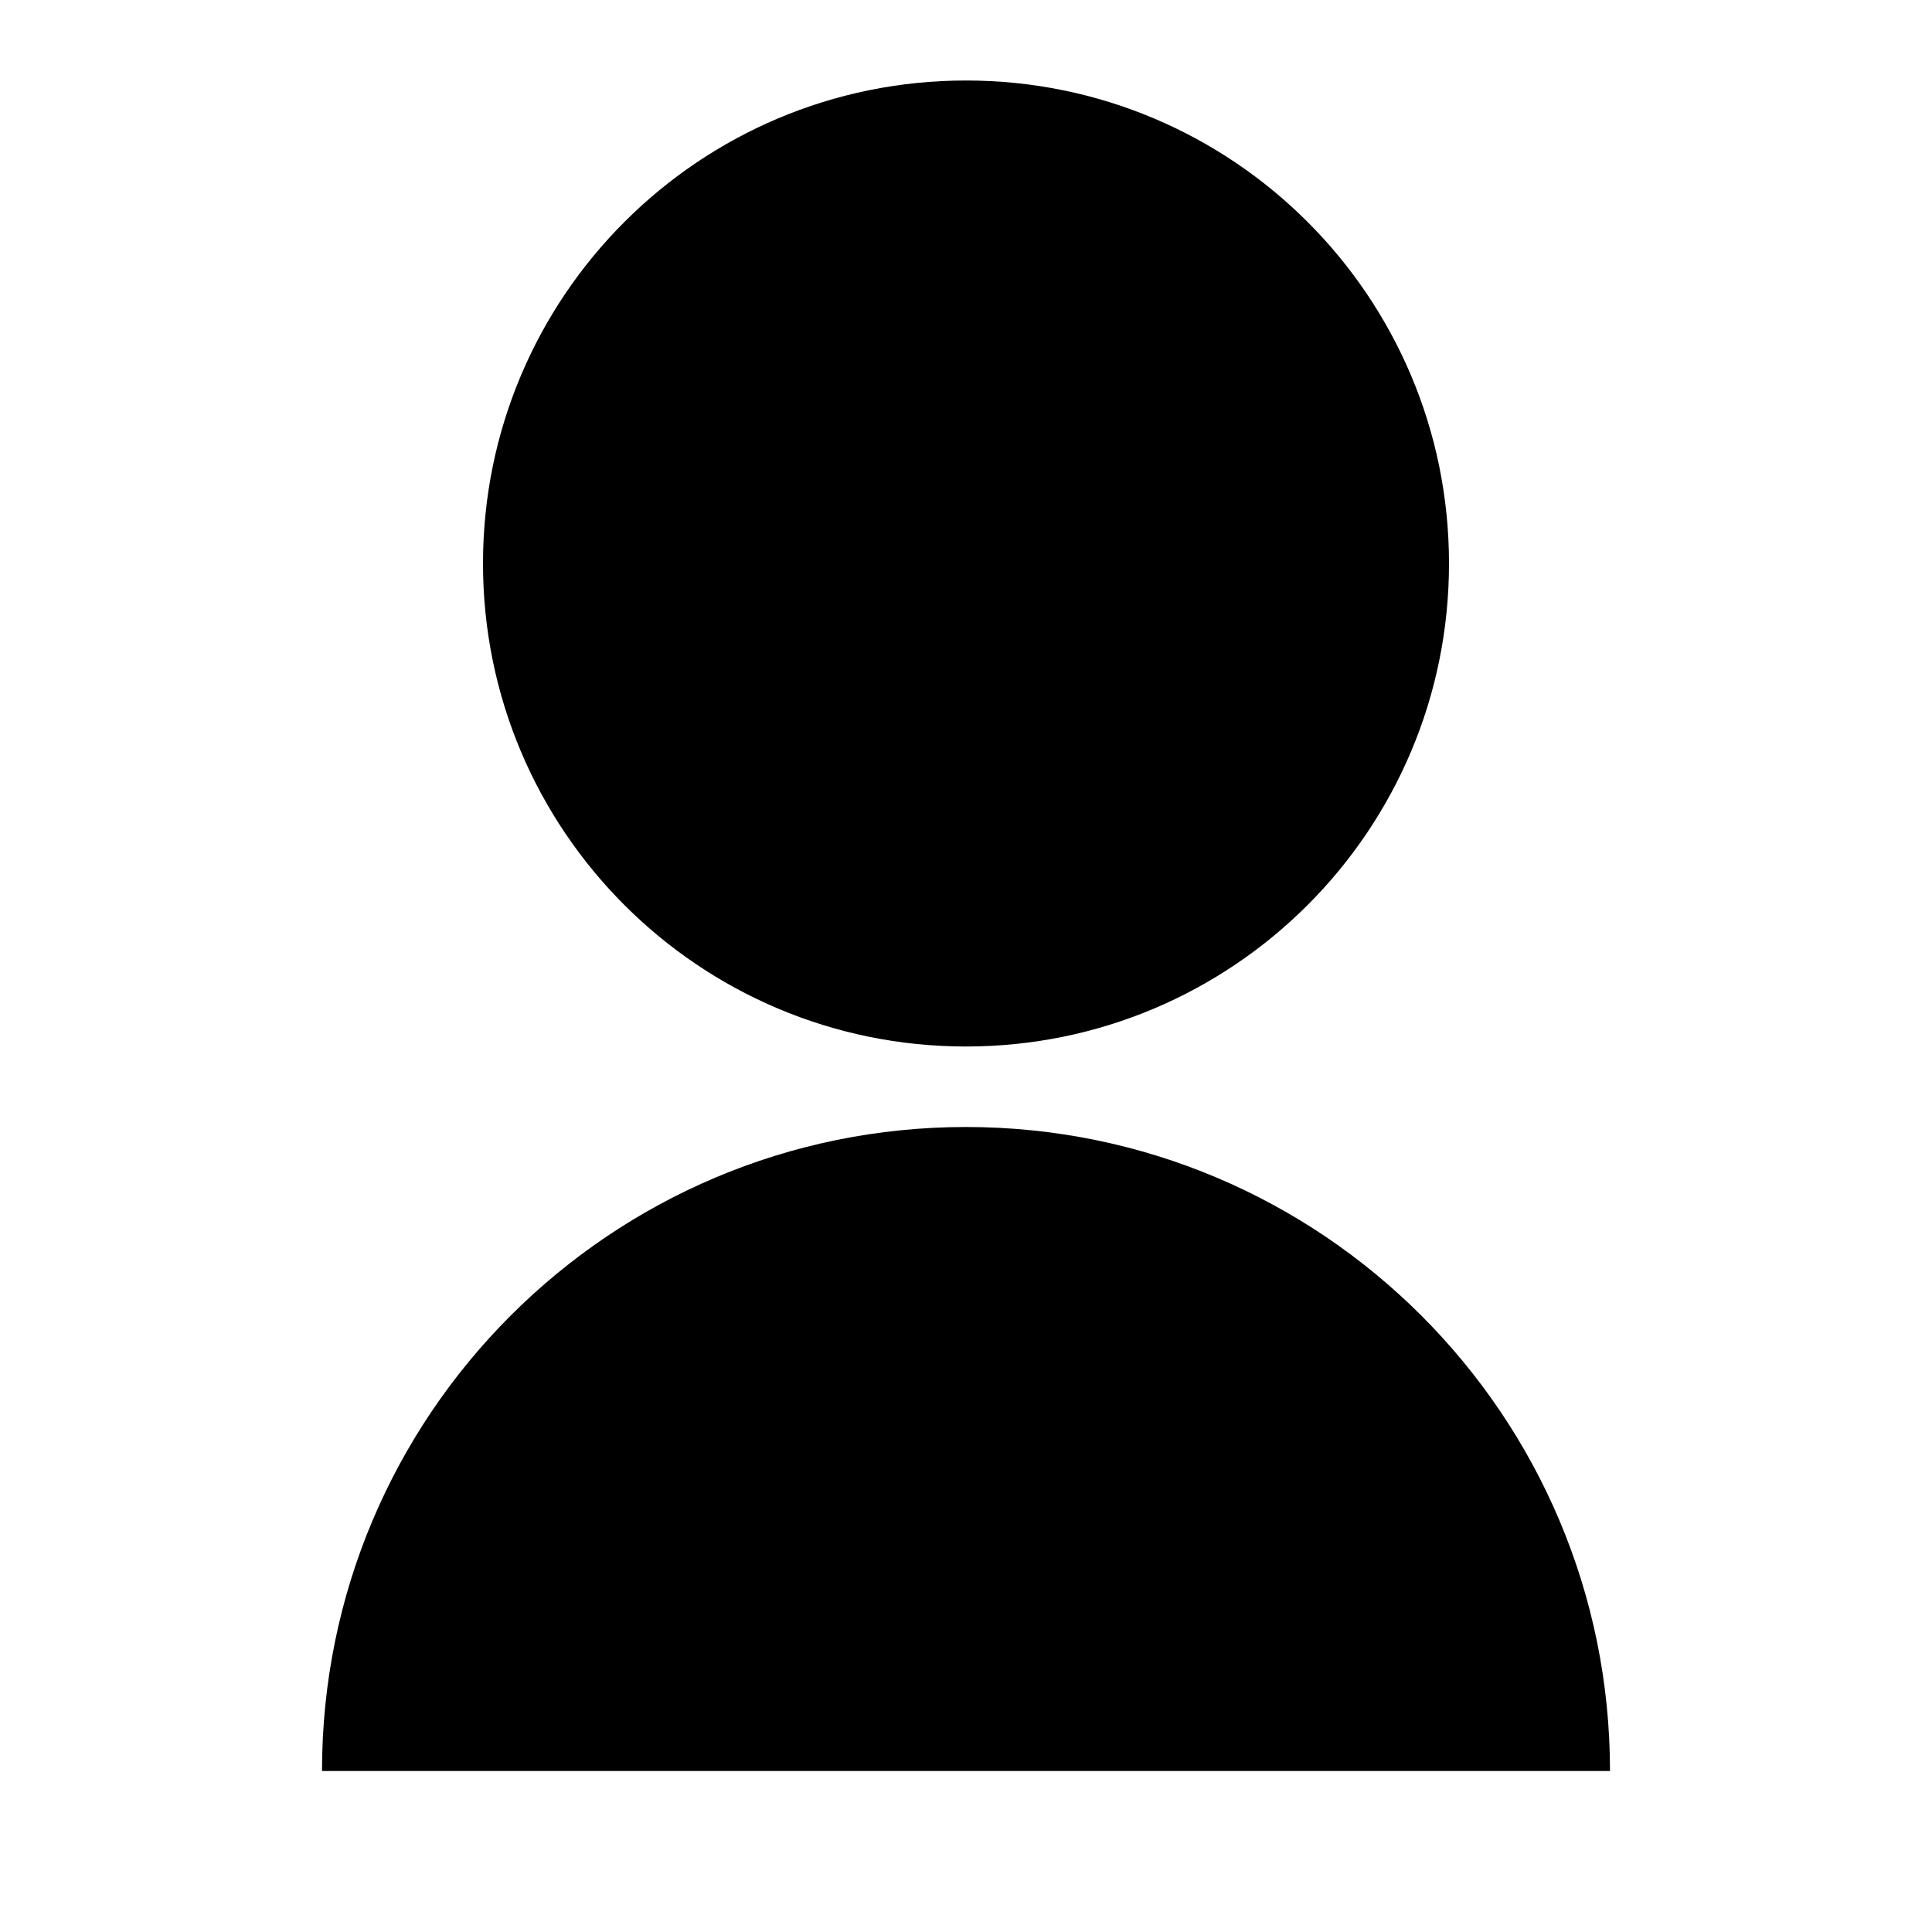
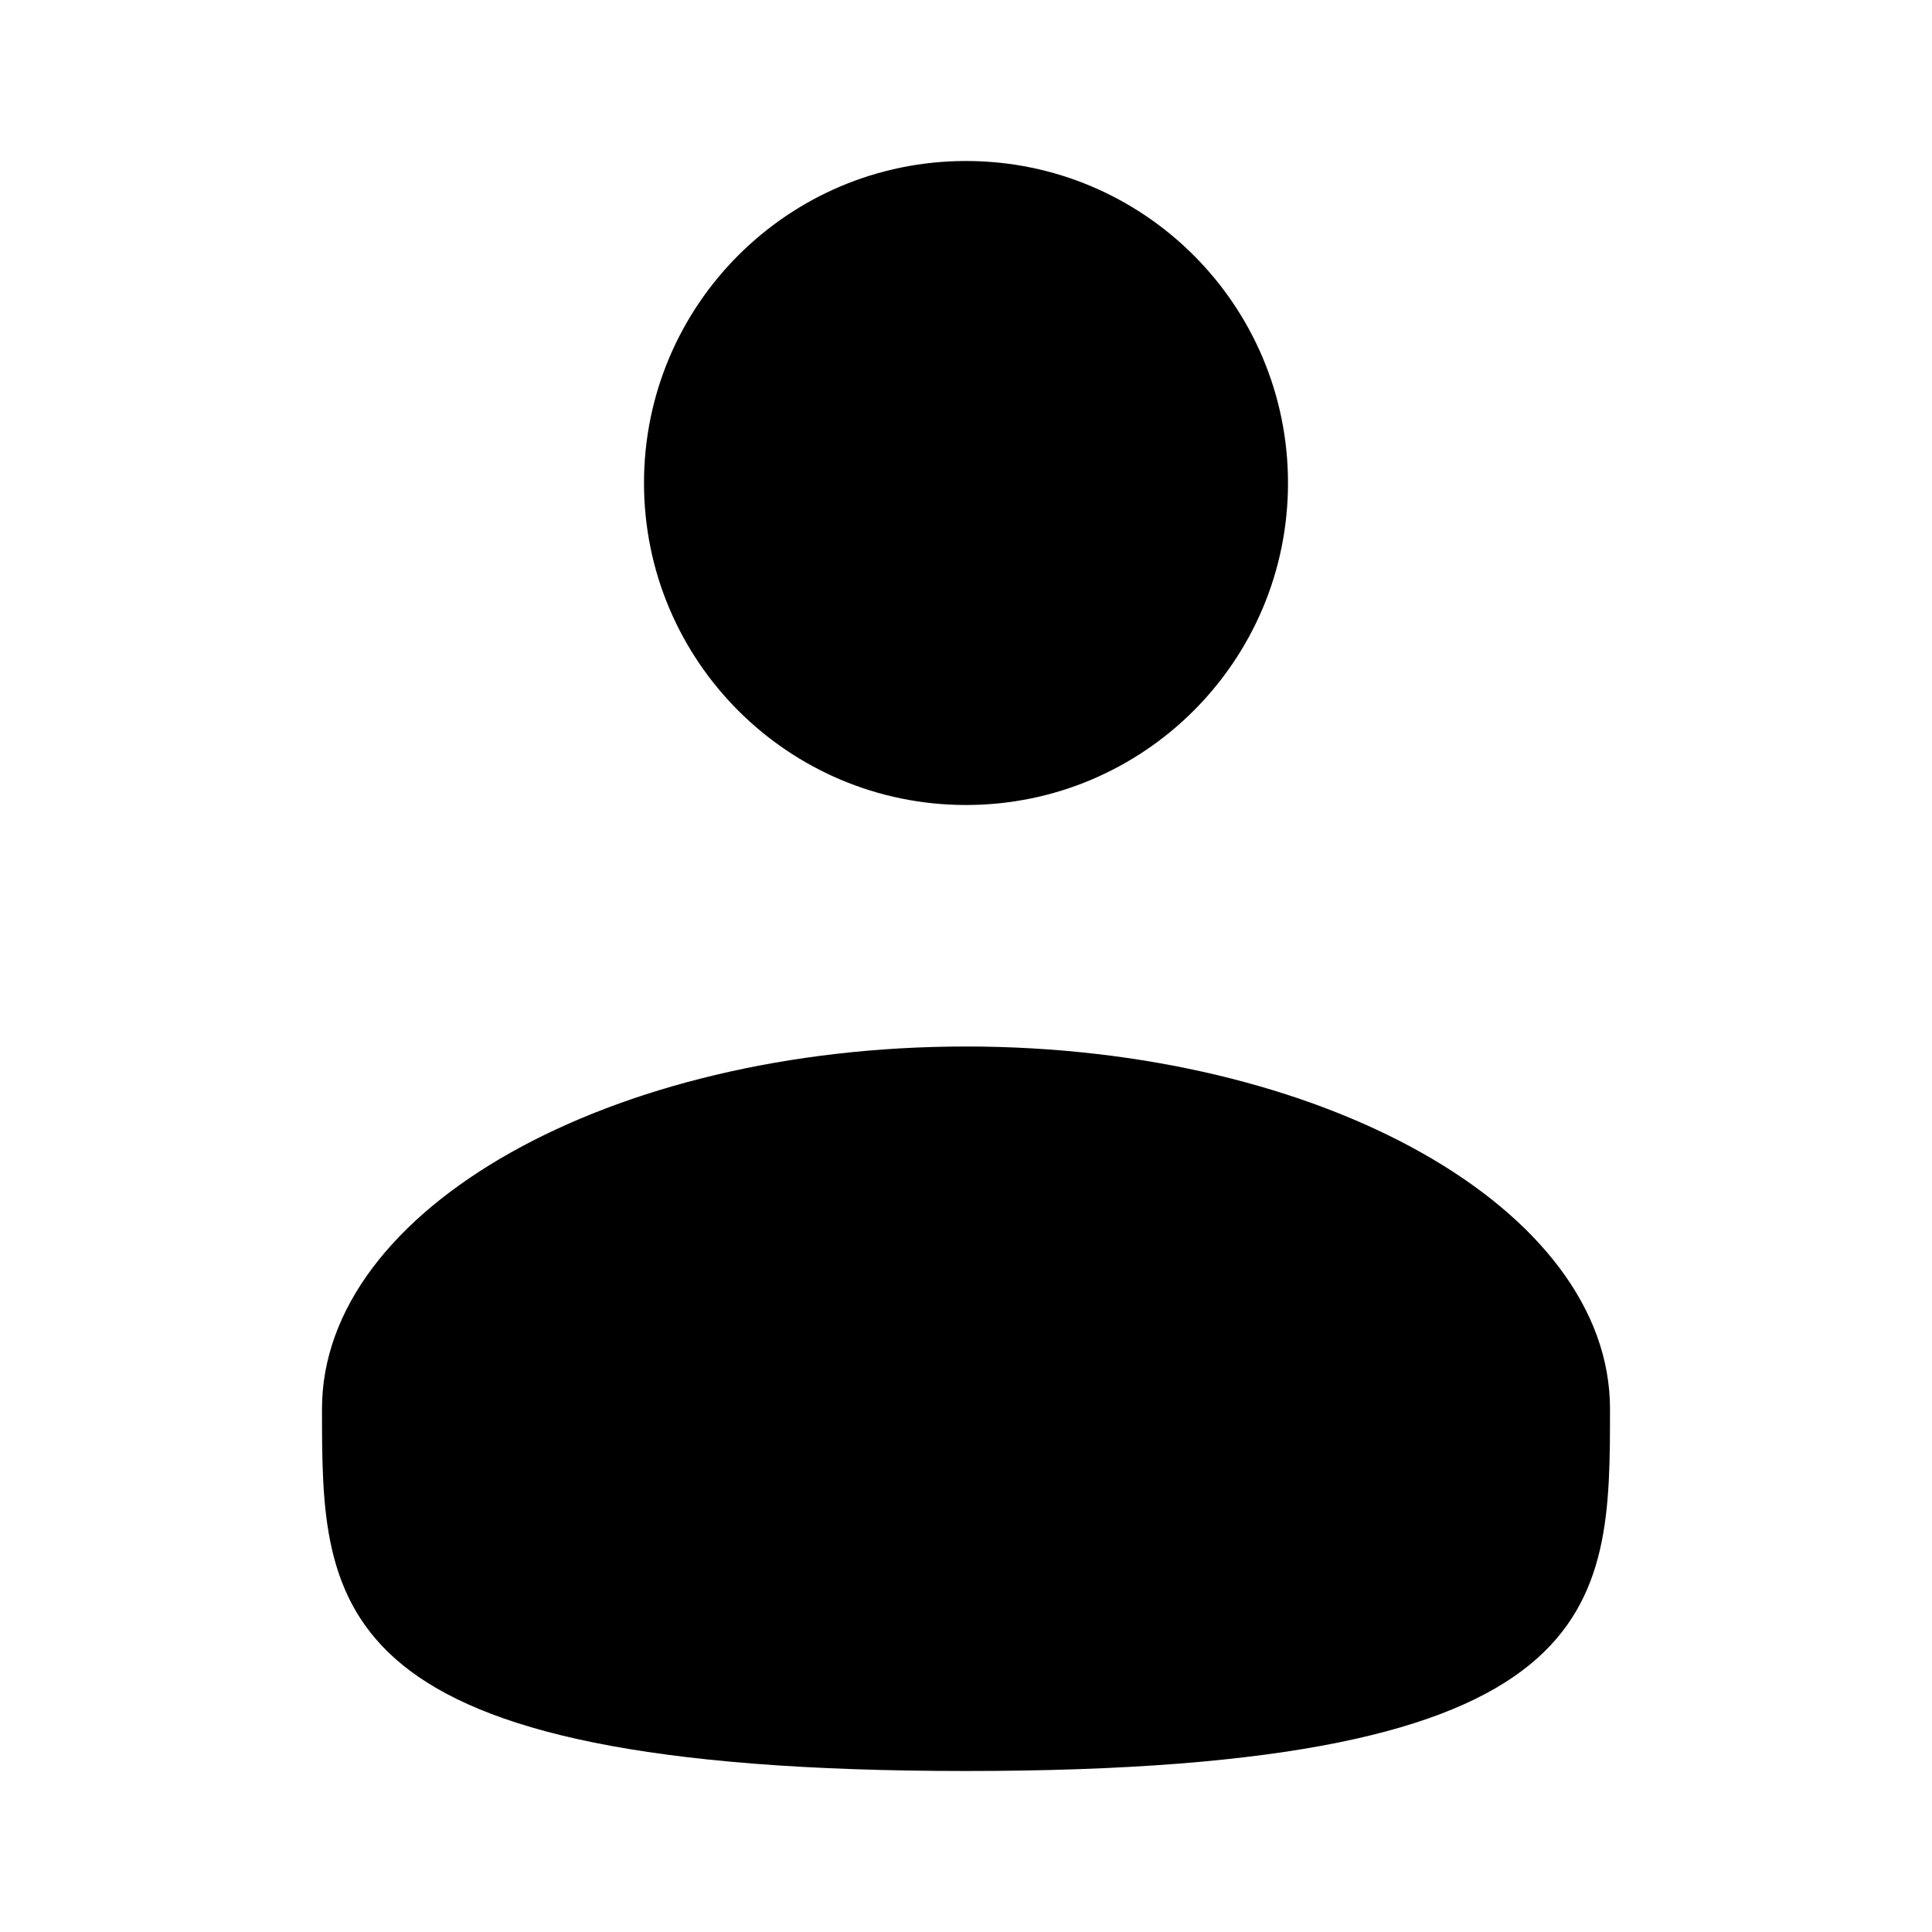
- <svg xmlns="http://www.w3.org/2000/svg" width="800px" height="800px" viewBox="0 0 24 24">
-   <g>
-     <path fill="none" d="M0 0h24v24H0z" />
-     <path d="M4 22a8 8 0 1 1 16 0H4zm8-9c-3.315 0-6-2.685-6-6s2.685-6 6-6 6 2.685 6 6-2.685 6-6 6z" />
+ <svg xmlns="http://www.w3.org/2000/svg" viewBox="0 0 24 24" fill="none">
+   <g id="SVGRepo_bgCarrier" stroke-width="0" />
+   <g id="SVGRepo_tracerCarrier" stroke-linecap="round" stroke-linejoin="round" />
+   <g id="SVGRepo_iconCarrier">
+     <circle cx="12" cy="6" r="4" fill="currentColor" />
+     <path d="M20 17.5C20 19.985 20 22 12 22C4 22 4 19.985 4 17.5C4 15.015 7.582 13 12 13C16.418 13 20 15.015 20 17.5Z" fill="currentColor" />
  </g>
</svg>
